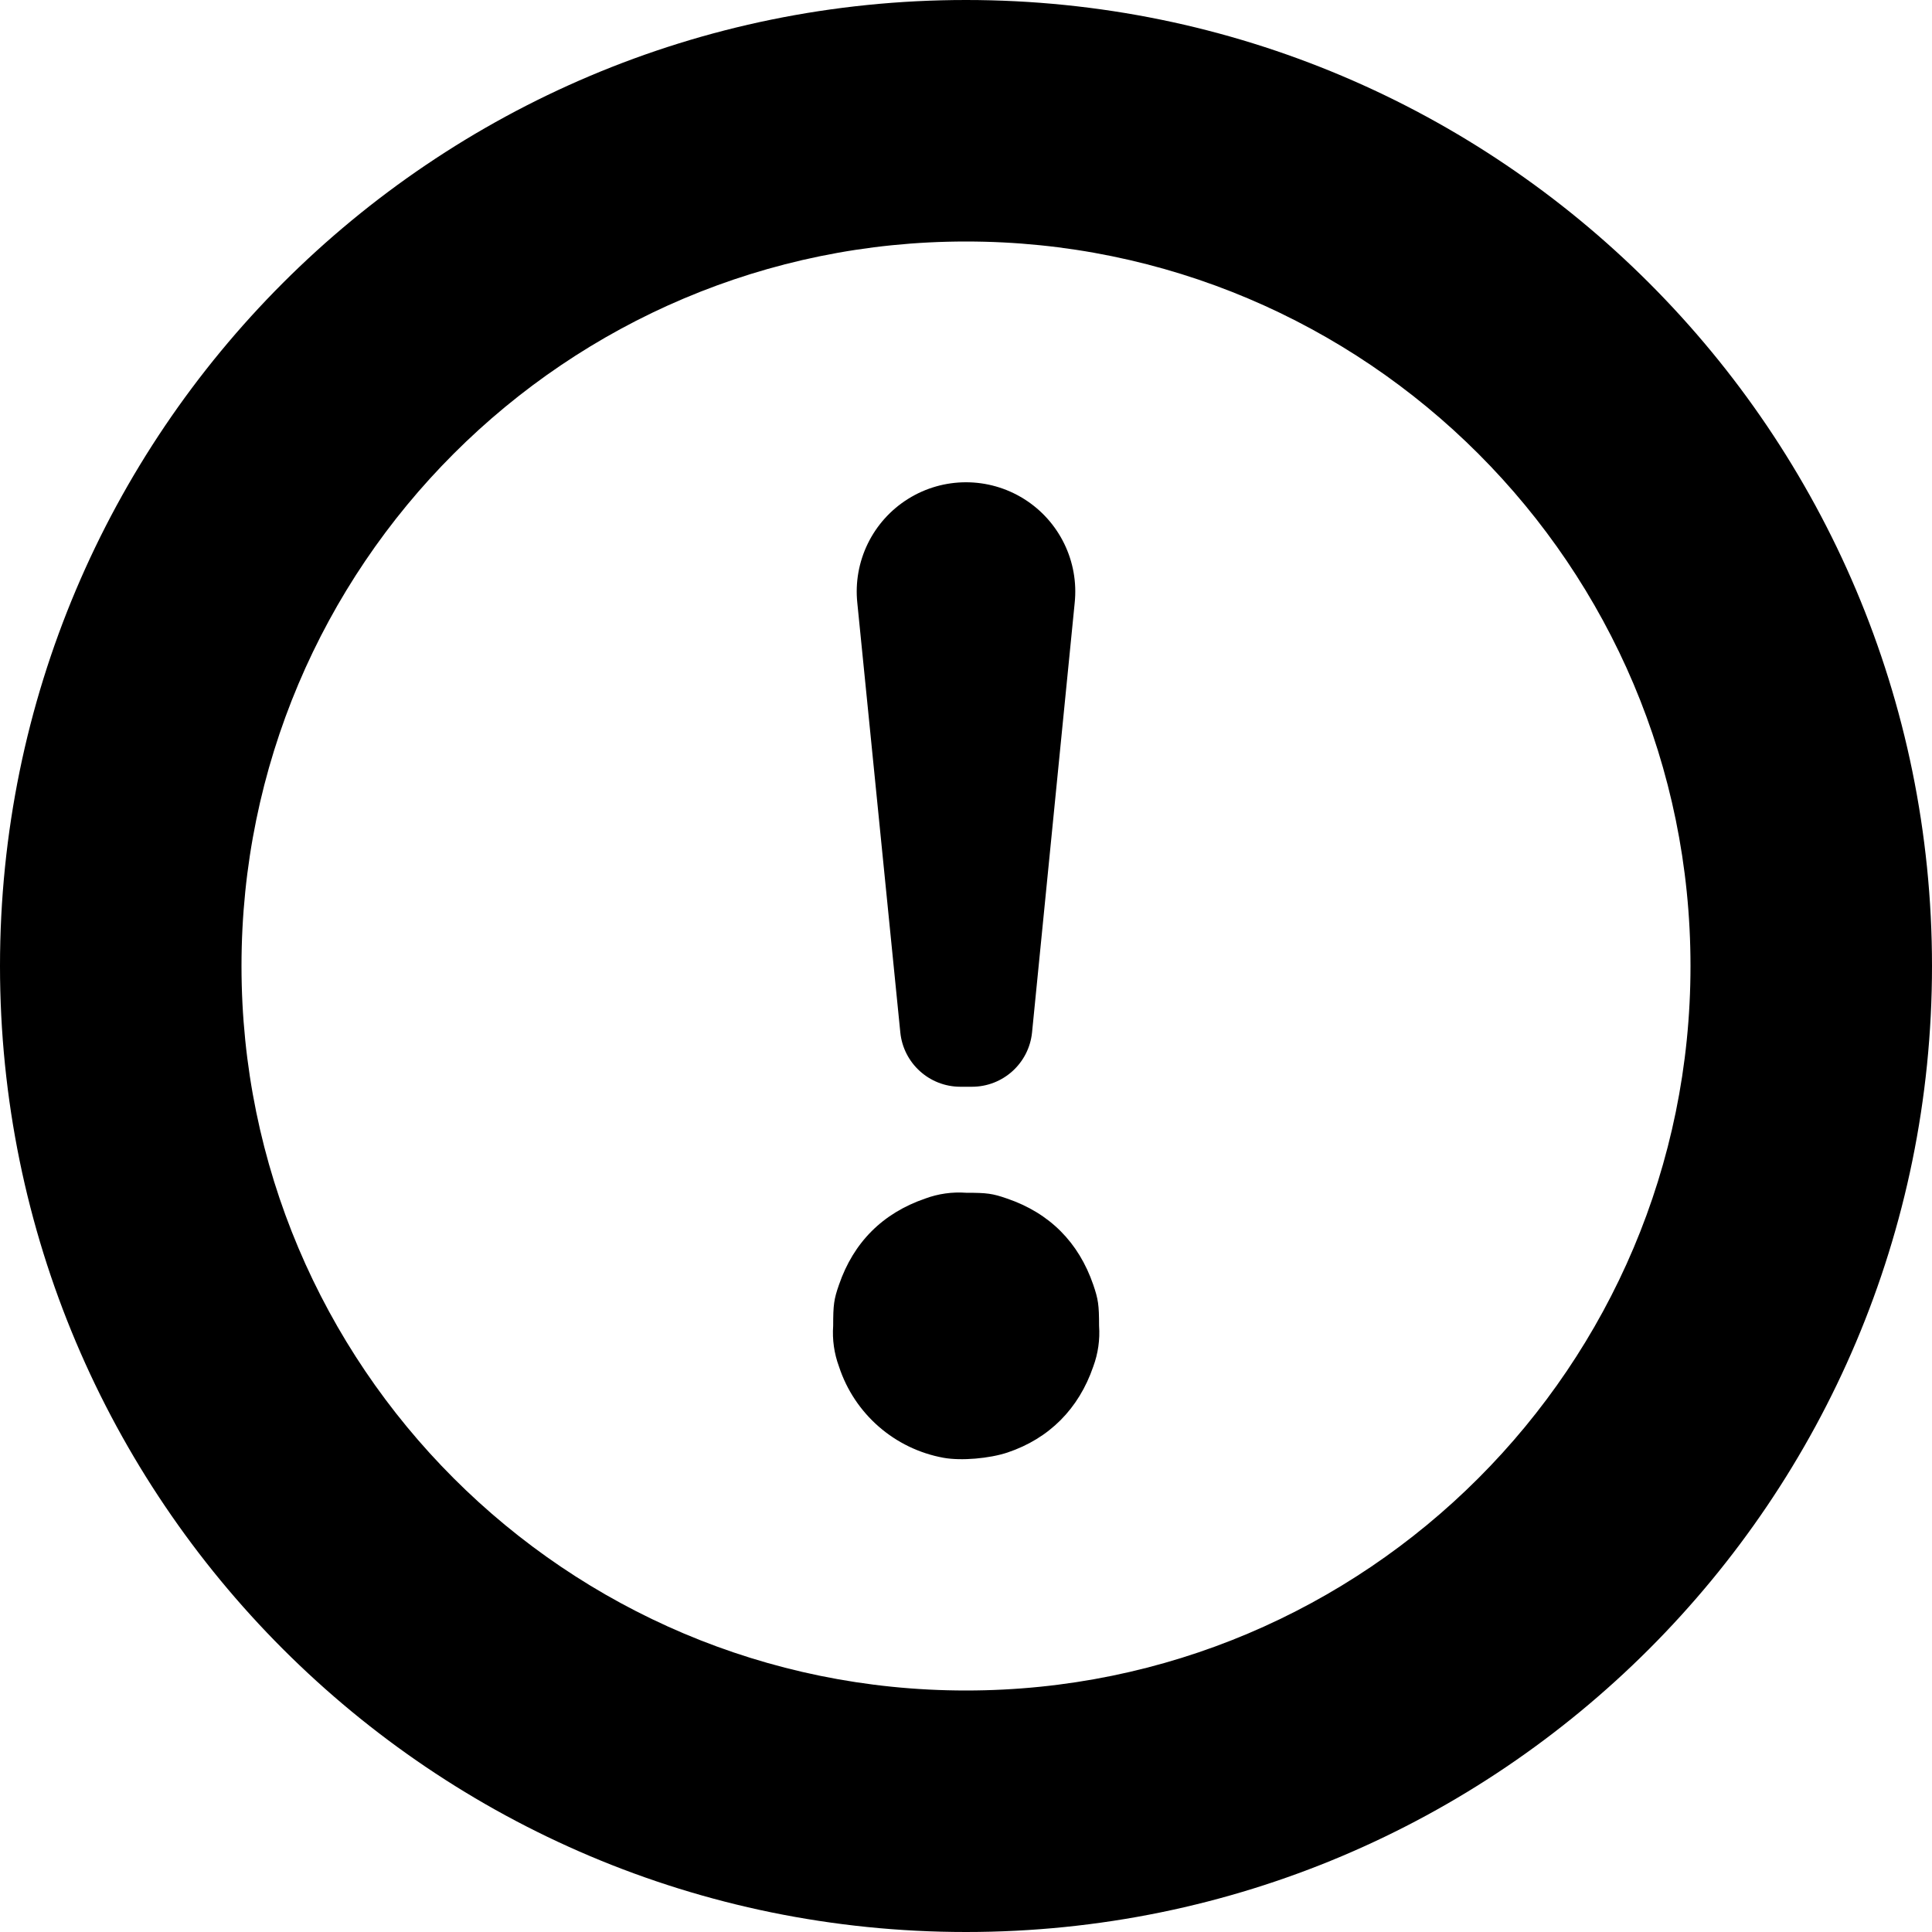
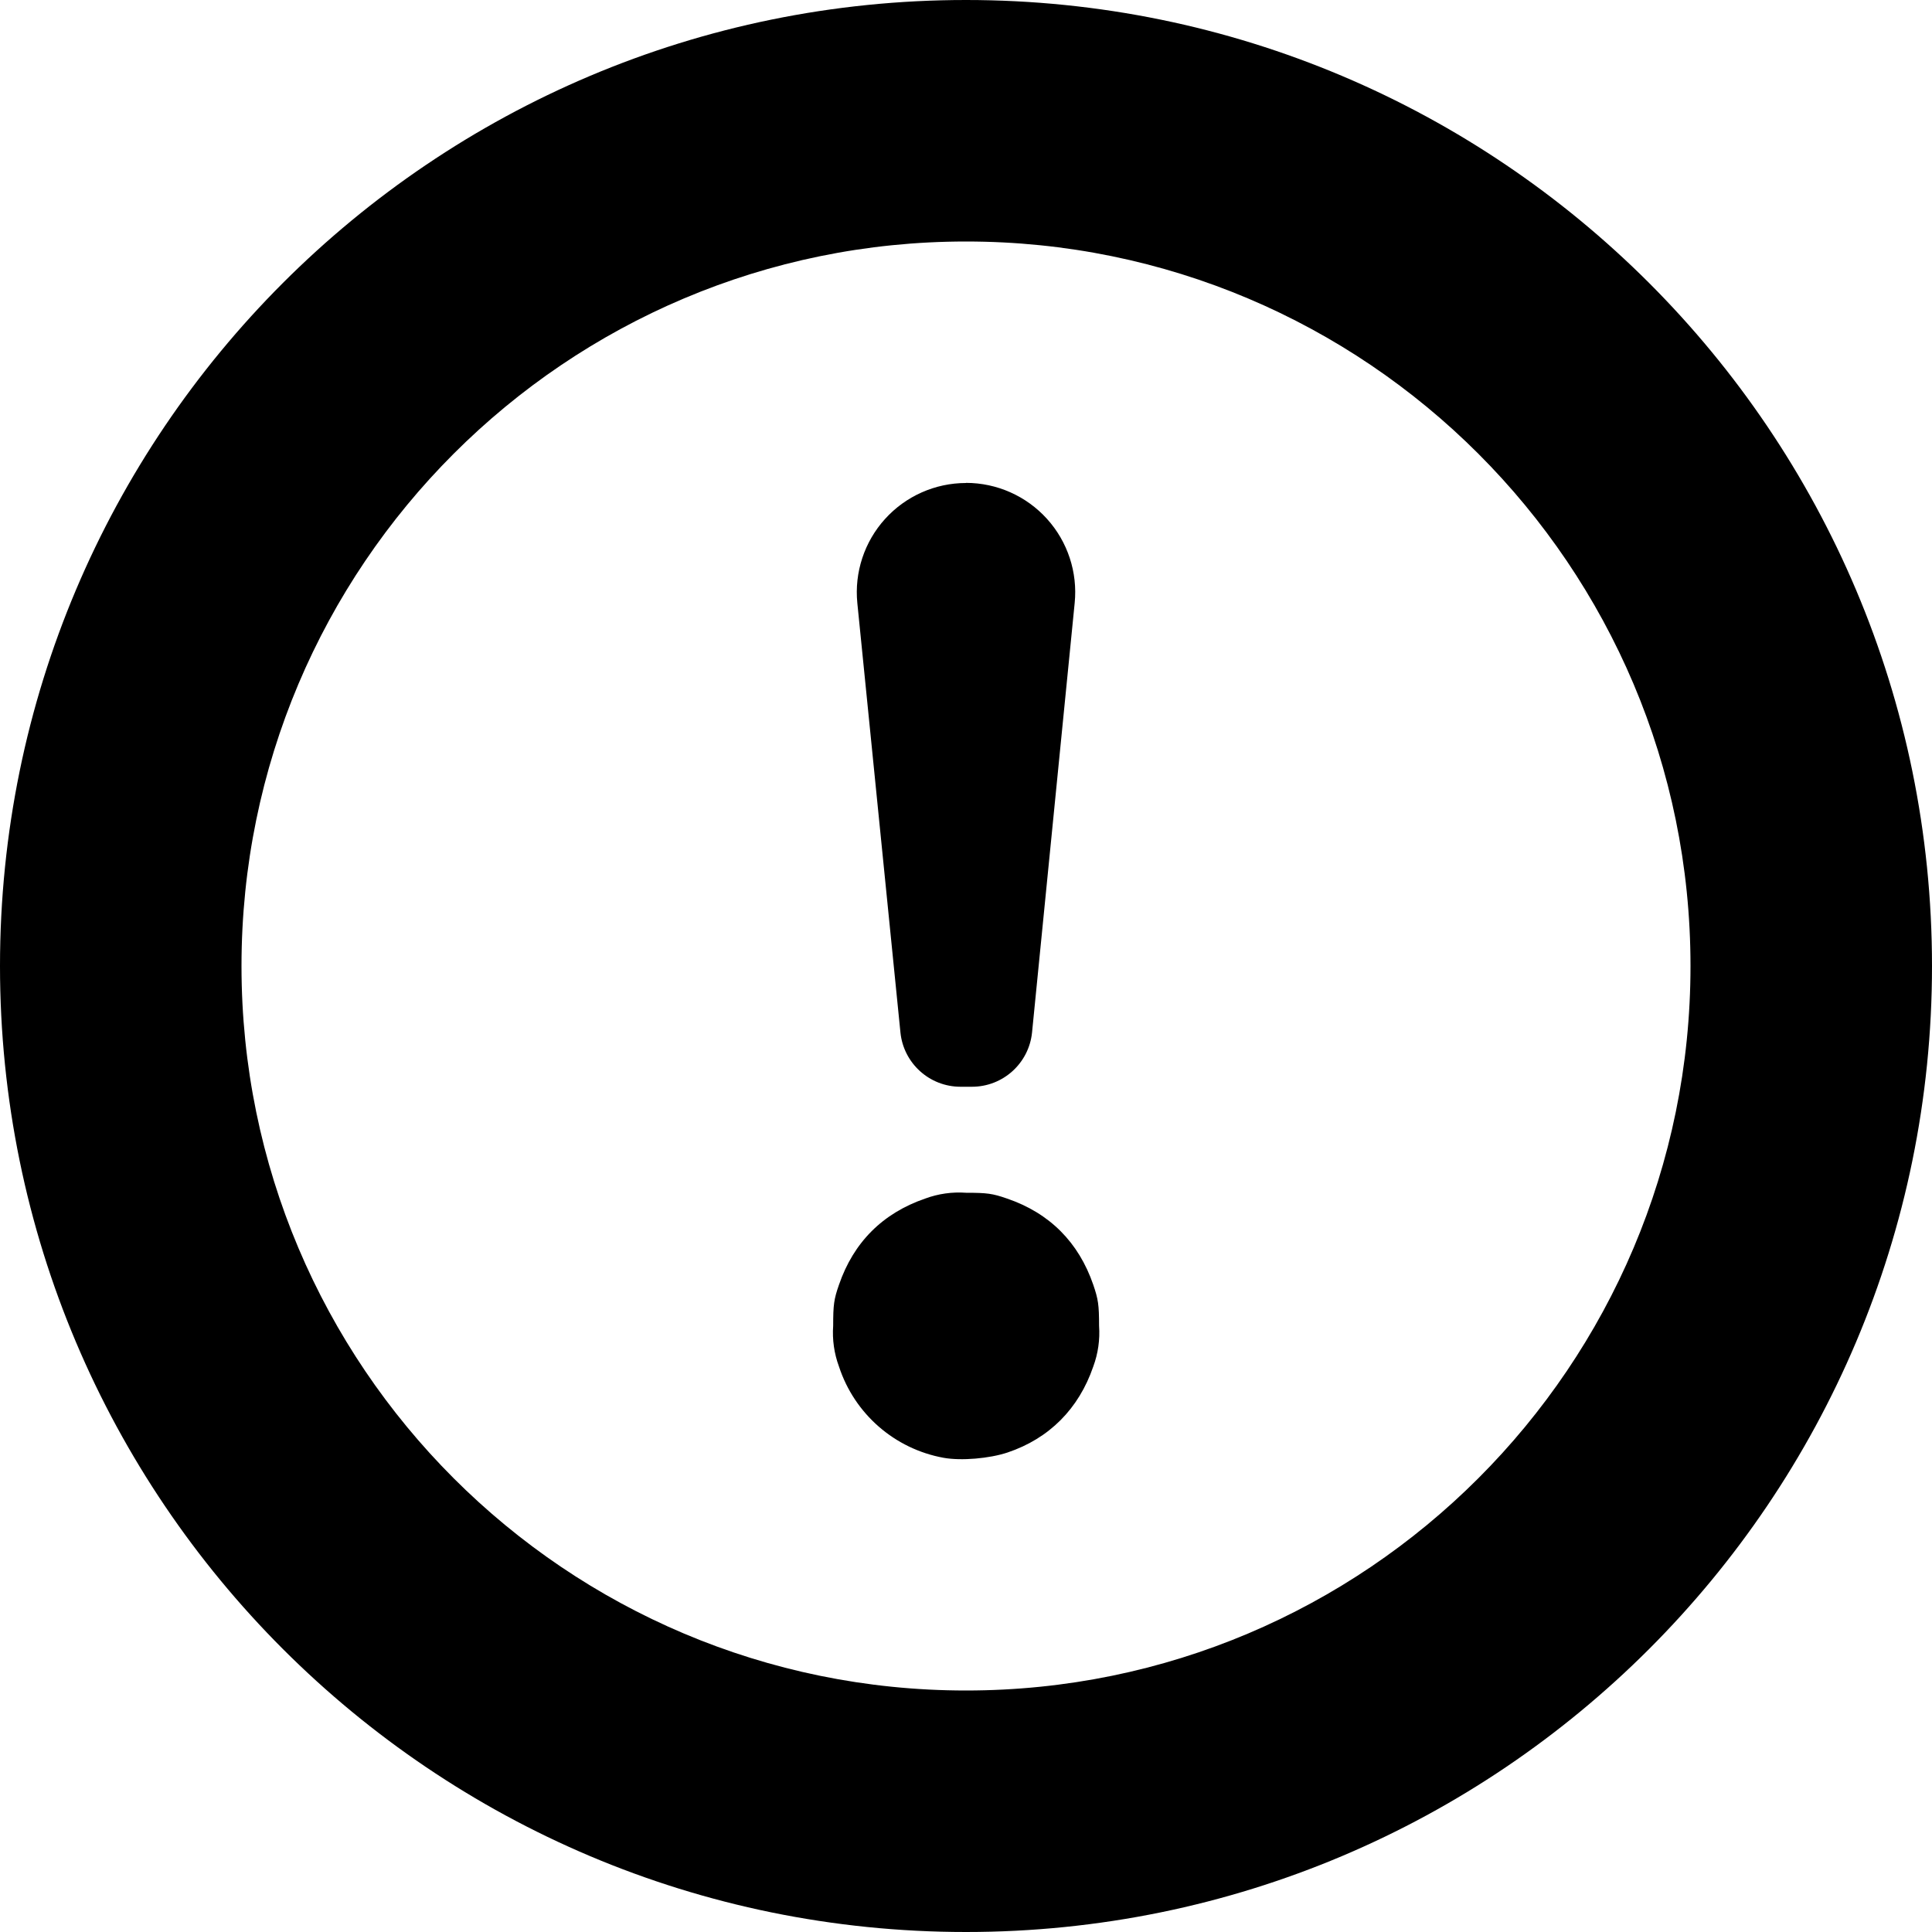
<svg xmlns="http://www.w3.org/2000/svg" width="16" height="16" viewBox="0 0 16 16">
-   <path fill="#000" fill-rule="evenodd" d="M8 0a8 8 0 1 1 0 16A8 8 0 0 1 8 0zm0 14A6 6 0 1 0 8 2a6 6 0 0 0 0 12zm-1.052-2.683a.808.808 0 0 1-.048-.338c0-.173.006-.219.048-.339.121-.352.362-.593.714-.714a.808.808 0 0 1 .339-.048c.173 0 .219.006.339.048.352.12.593.362.714.714.041.12.048.166.048.339a.808.808 0 0 1-.048.338c-.12.35-.365.596-.71.712-.15.05-.383.07-.529.044a1.123 1.123 0 0 1-.867-.756zM8.048 9h-.095a.5.5 0 0 1-.497-.45L7.1 4.994a.905.905 0 1 1 1.8 0L8.547 8.55a.5.5 0 0 1-.498.45z" />
+   <path fill="#000" fill-rule="evenodd" d="M8 0a8 8 0 1 1 0 16A8 8 0 0 1 8 0zm0 2a6 6 0 1 0 0 12A6 6 0 0 0 8 2zm0 7.878c.174 0 .22.006.34.048.352.12.593.362.714.714.041.12.048.166.048.339a.808.808 0 0 1-.048.338c-.12.35-.365.596-.71.712-.15.05-.383.07-.529.044a1.123 1.123 0 0 1-.867-.756.808.808 0 0 1-.048-.338c0-.173.006-.219.048-.339.121-.352.362-.593.714-.714a.808.808 0 0 1 .339-.048zm0-5.879a.905.905 0 0 1 .9.995L8.547 8.55a.5.5 0 0 1-.498.45h-.095a.5.5 0 0 1-.497-.45L7.1 4.994A.905.905 0 0 1 8 4z" />
</svg>
